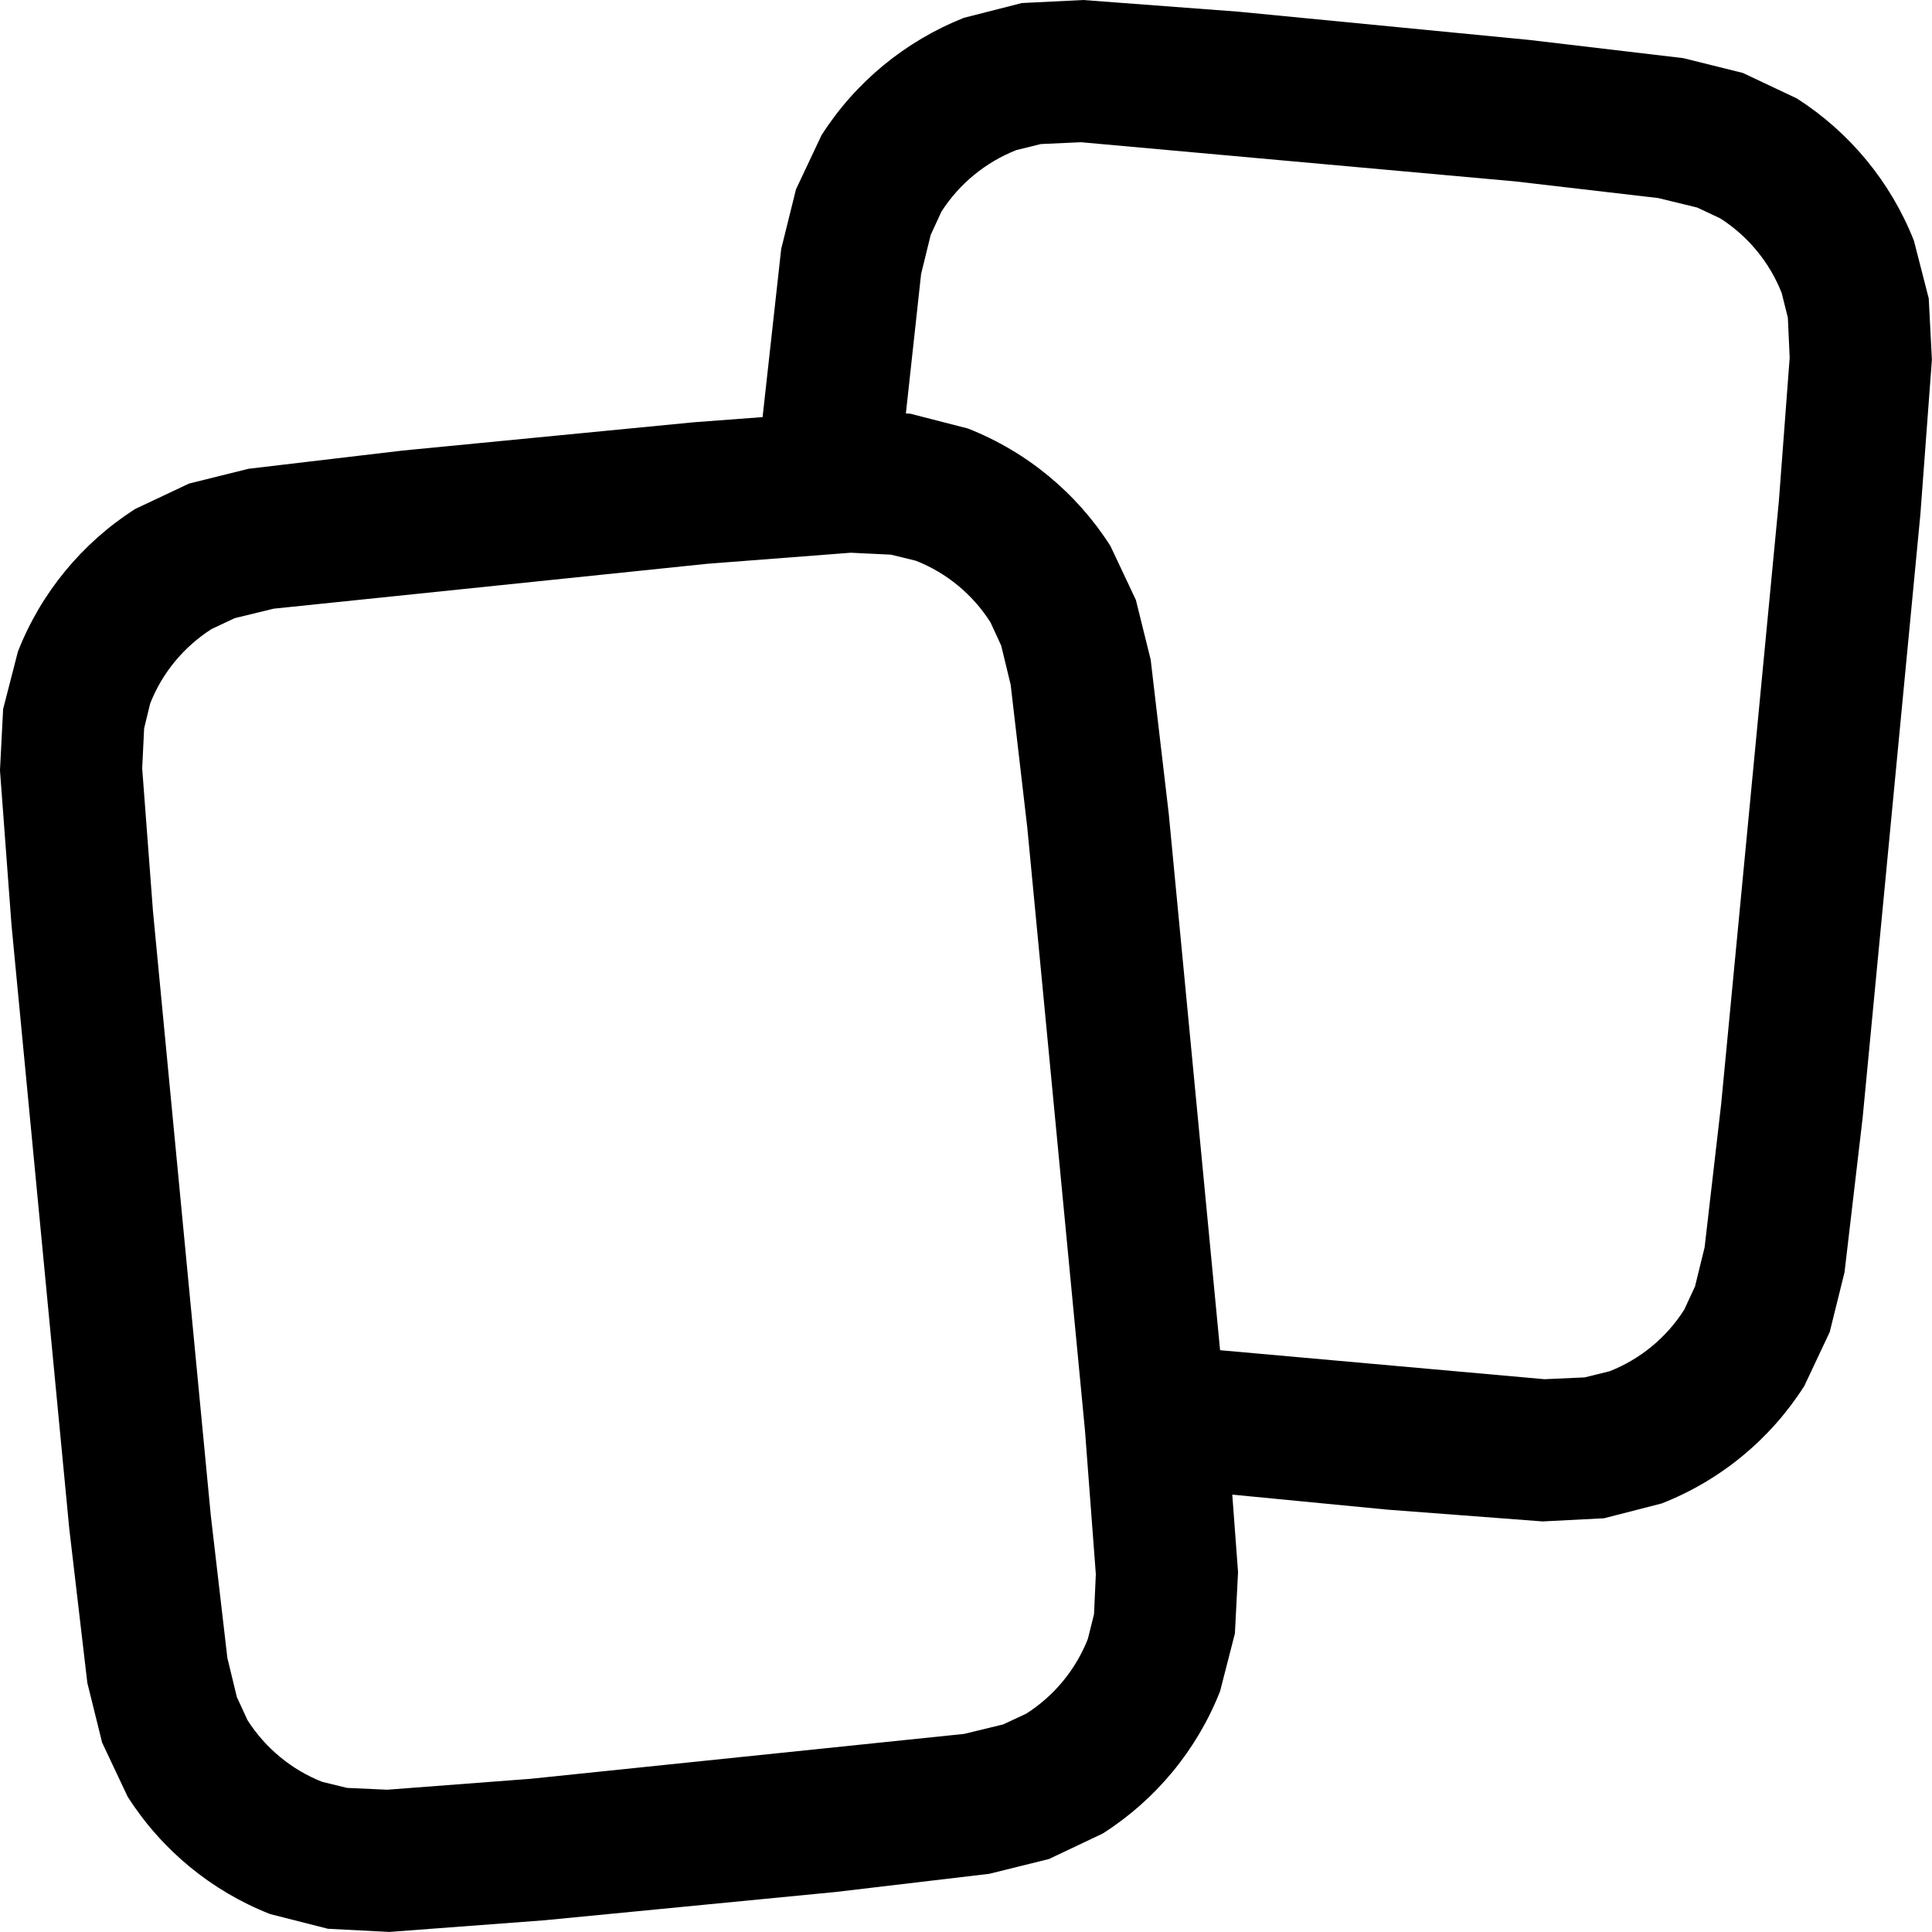
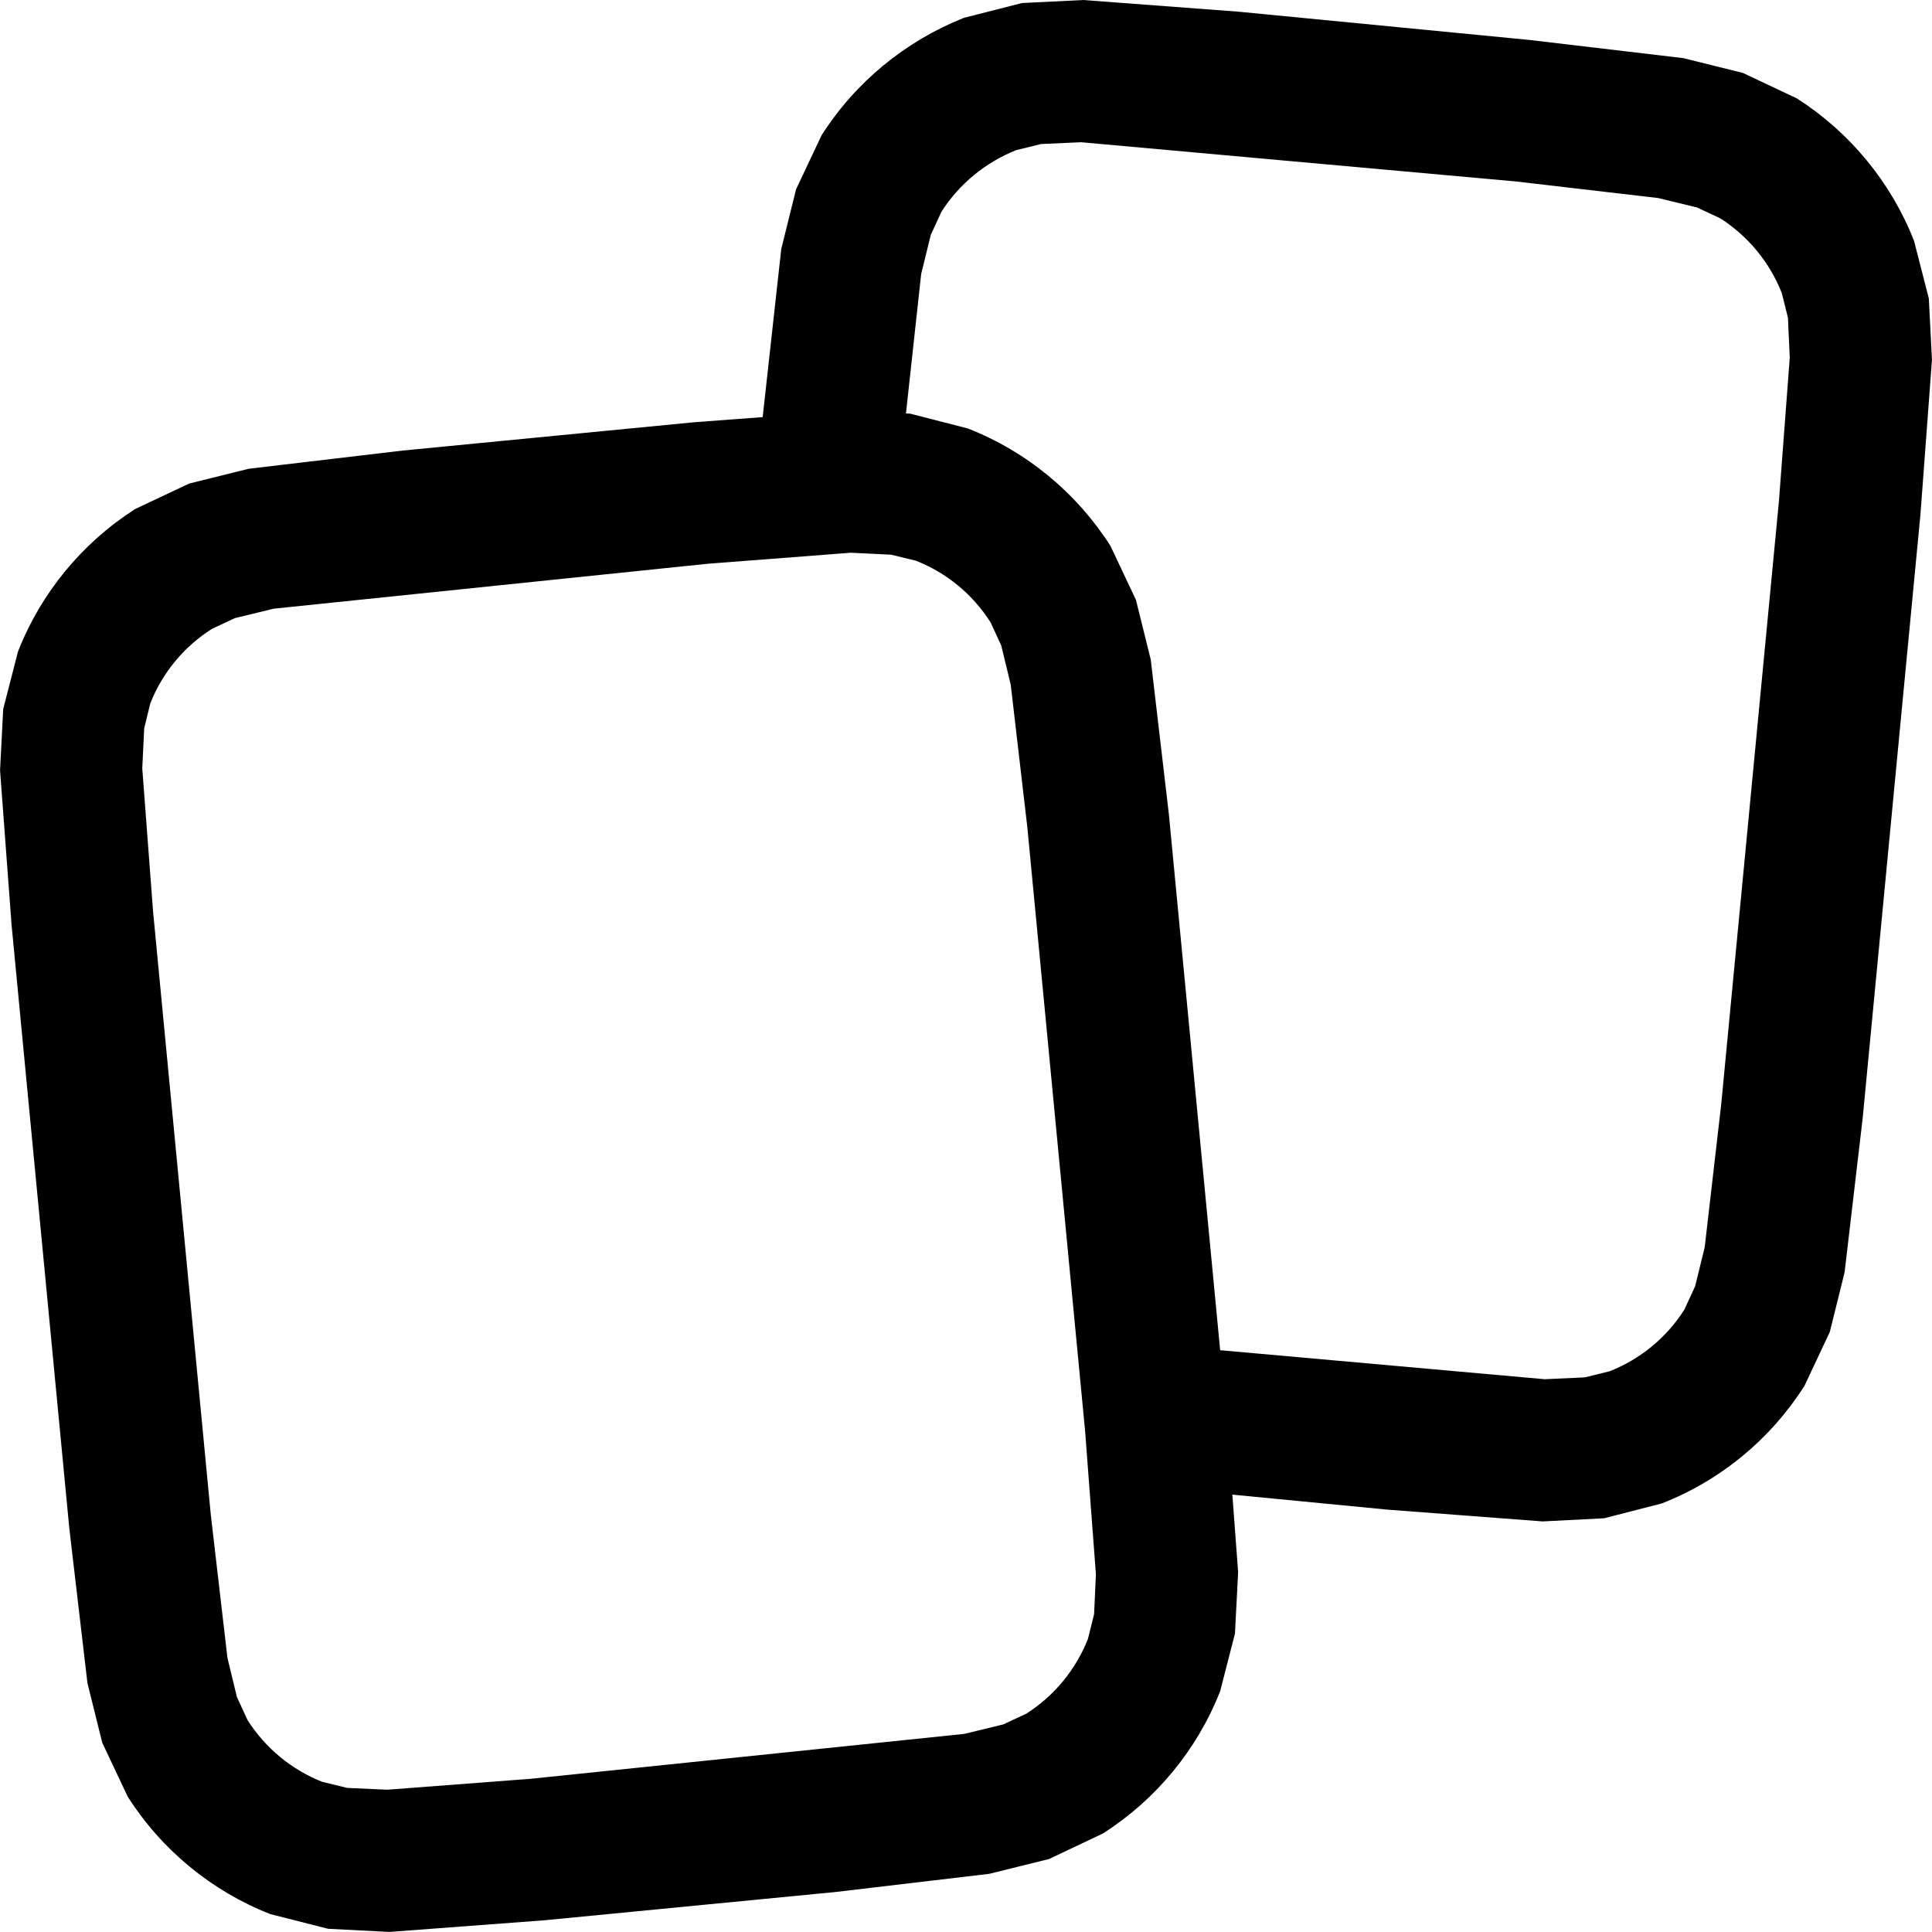
- <svg version="1.1" viewBox="0 0 12.715 12.716">
+ <svg version="1.1" viewBox="0 0 12.715 12.716" width="20.0" height="20.0">
  <g id="s" transform="matrix(0.79866 0 0 0.79866 -1.62863 -1.62839)">
    <path d="M9.438 6.056L9.63 4.297L9.709 3.975L9.797 3.784C9.944 3.554 10.161 3.376 10.414 3.276L10.617 3.226L10.948 3.211L14.528 3.534L15.704 3.671L16.025 3.749L16.215 3.838C16.444 3.984 16.622 4.2 16.722 4.453L16.773 4.657L16.788 4.987L16.699 6.167L16.223 11.141L16.087 12.318L16.008 12.64L15.919 12.832C15.773 13.062 15.558 13.239 15.305 13.339L15.099 13.39L14.768 13.405L11.613 13.123L11.501 14.289L13.474 14.48L14.752 14.577L15.258 14.551L15.733 14.429C16.218 14.239 16.629 13.9 16.909 13.46L17.118 13.016L17.24 12.524L17.389 11.253L17.865 6.279L17.96 5.004L17.934 4.498L17.812 4.023C17.622 3.54 17.284 3.13 16.847 2.85L16.402 2.64L15.911 2.518L14.642 2.368L12.243 2.135L10.966 2.039L10.46 2.064L9.982 2.186C9.499 2.378 9.088 2.716 8.809 3.154L8.599 3.599L8.477 4.091L8.272 5.944L9.438 6.056ZM7.755 5.519L5.357 5.752L4.088 5.902L3.597 6.024L3.152 6.234C2.715 6.514 2.377 6.924 2.187 7.408L2.065 7.882L2.039 8.387L2.134 9.662L2.61 14.636L2.759 15.908L2.881 16.4L3.091 16.845C3.37 17.283 3.781 17.623 4.266 17.813L4.742 17.934L5.248 17.96L6.525 17.864L8.924 17.631L10.192 17.481L10.684 17.359L11.127 17.149C11.565 16.87 11.904 16.459 12.094 15.976L12.216 15.501L12.242 14.995L12.147 13.72L11.671 8.746L11.522 7.475L11.4 6.983L11.19 6.538C10.911 6.1 10.499 5.76 10.015 5.57L9.54 5.448L9.033 5.423L7.755 5.519ZM7.869 6.685L9.05 6.594L9.382 6.61L9.587 6.66C9.841 6.76 10.056 6.938 10.202 7.168L10.29 7.359L10.368 7.681L10.505 8.858L10.981 13.832L11.07 15.012L11.055 15.342L11.004 15.546C10.904 15.799 10.727 16.014 10.497 16.161L10.306 16.25L9.985 16.328L6.412 16.698L5.23 16.788L4.899 16.773L4.694 16.723C4.441 16.623 4.226 16.445 4.079 16.215L3.991 16.024L3.913 15.702L3.776 14.524L3.3 9.55L3.211 8.371L3.227 8.041L3.277 7.836C3.377 7.582 3.555 7.368 3.784 7.222L3.974 7.133L4.295 7.055L7.869 6.685Z" />
  </g>
</svg>
